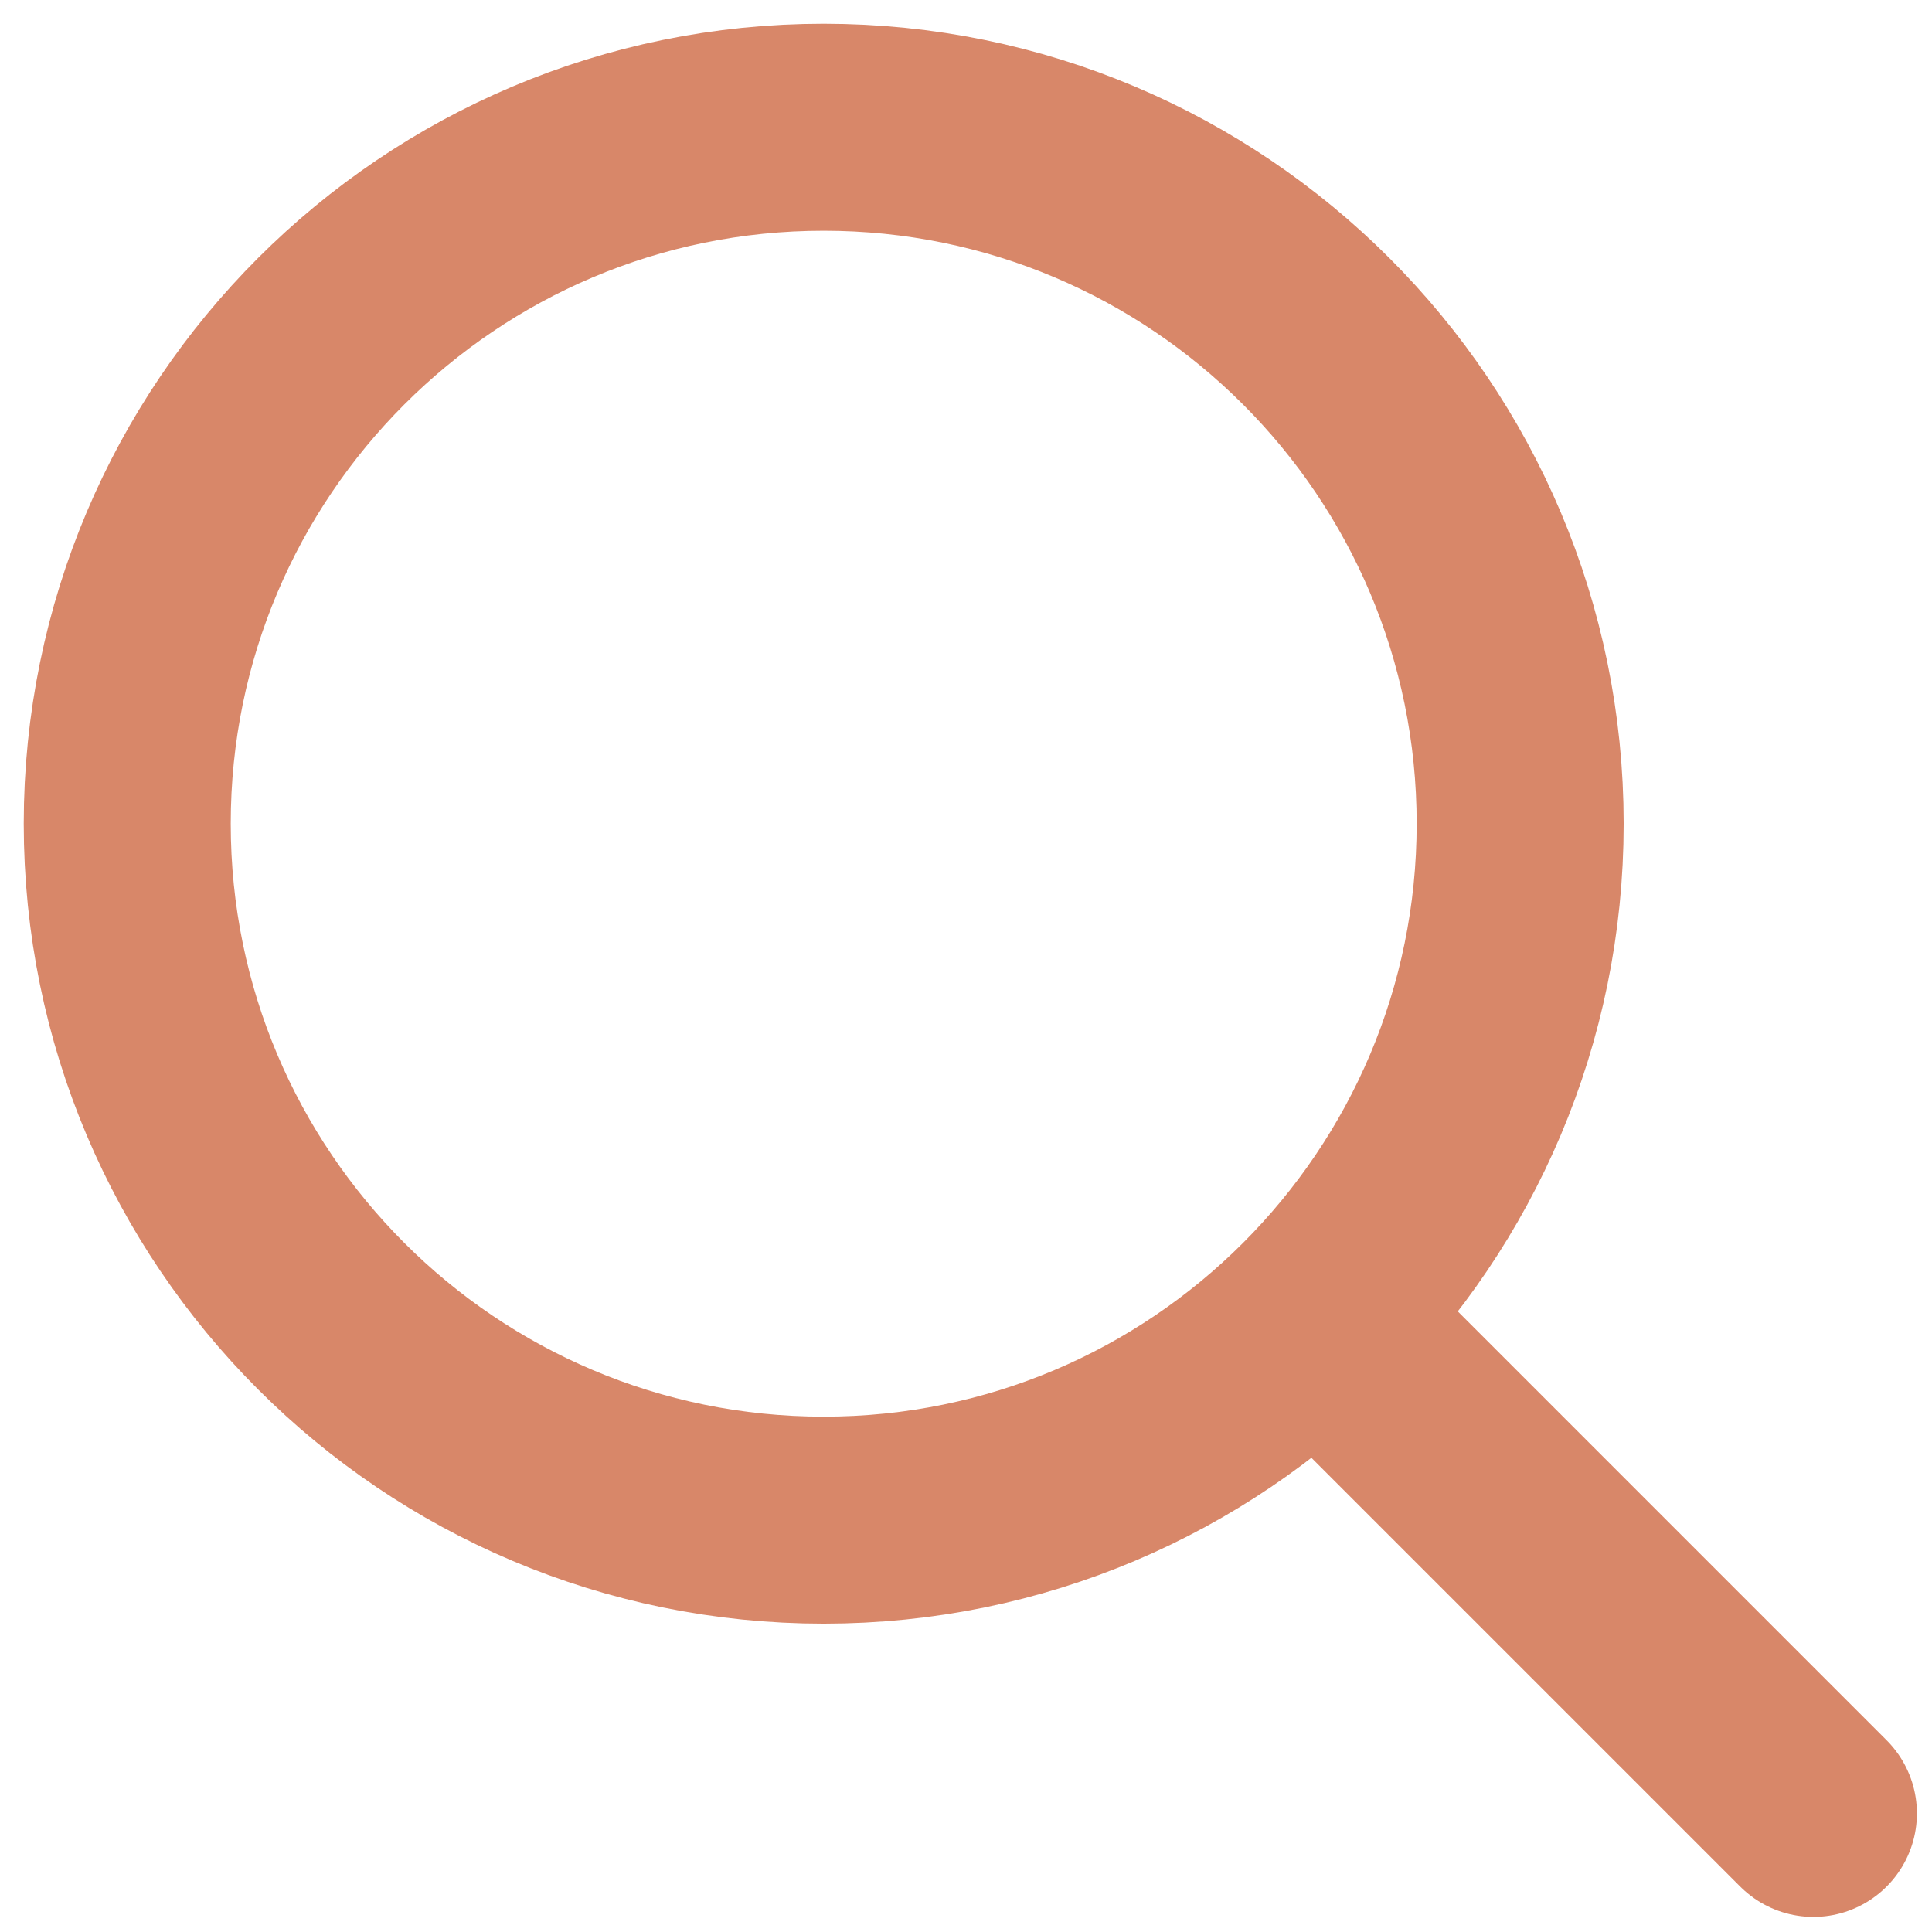
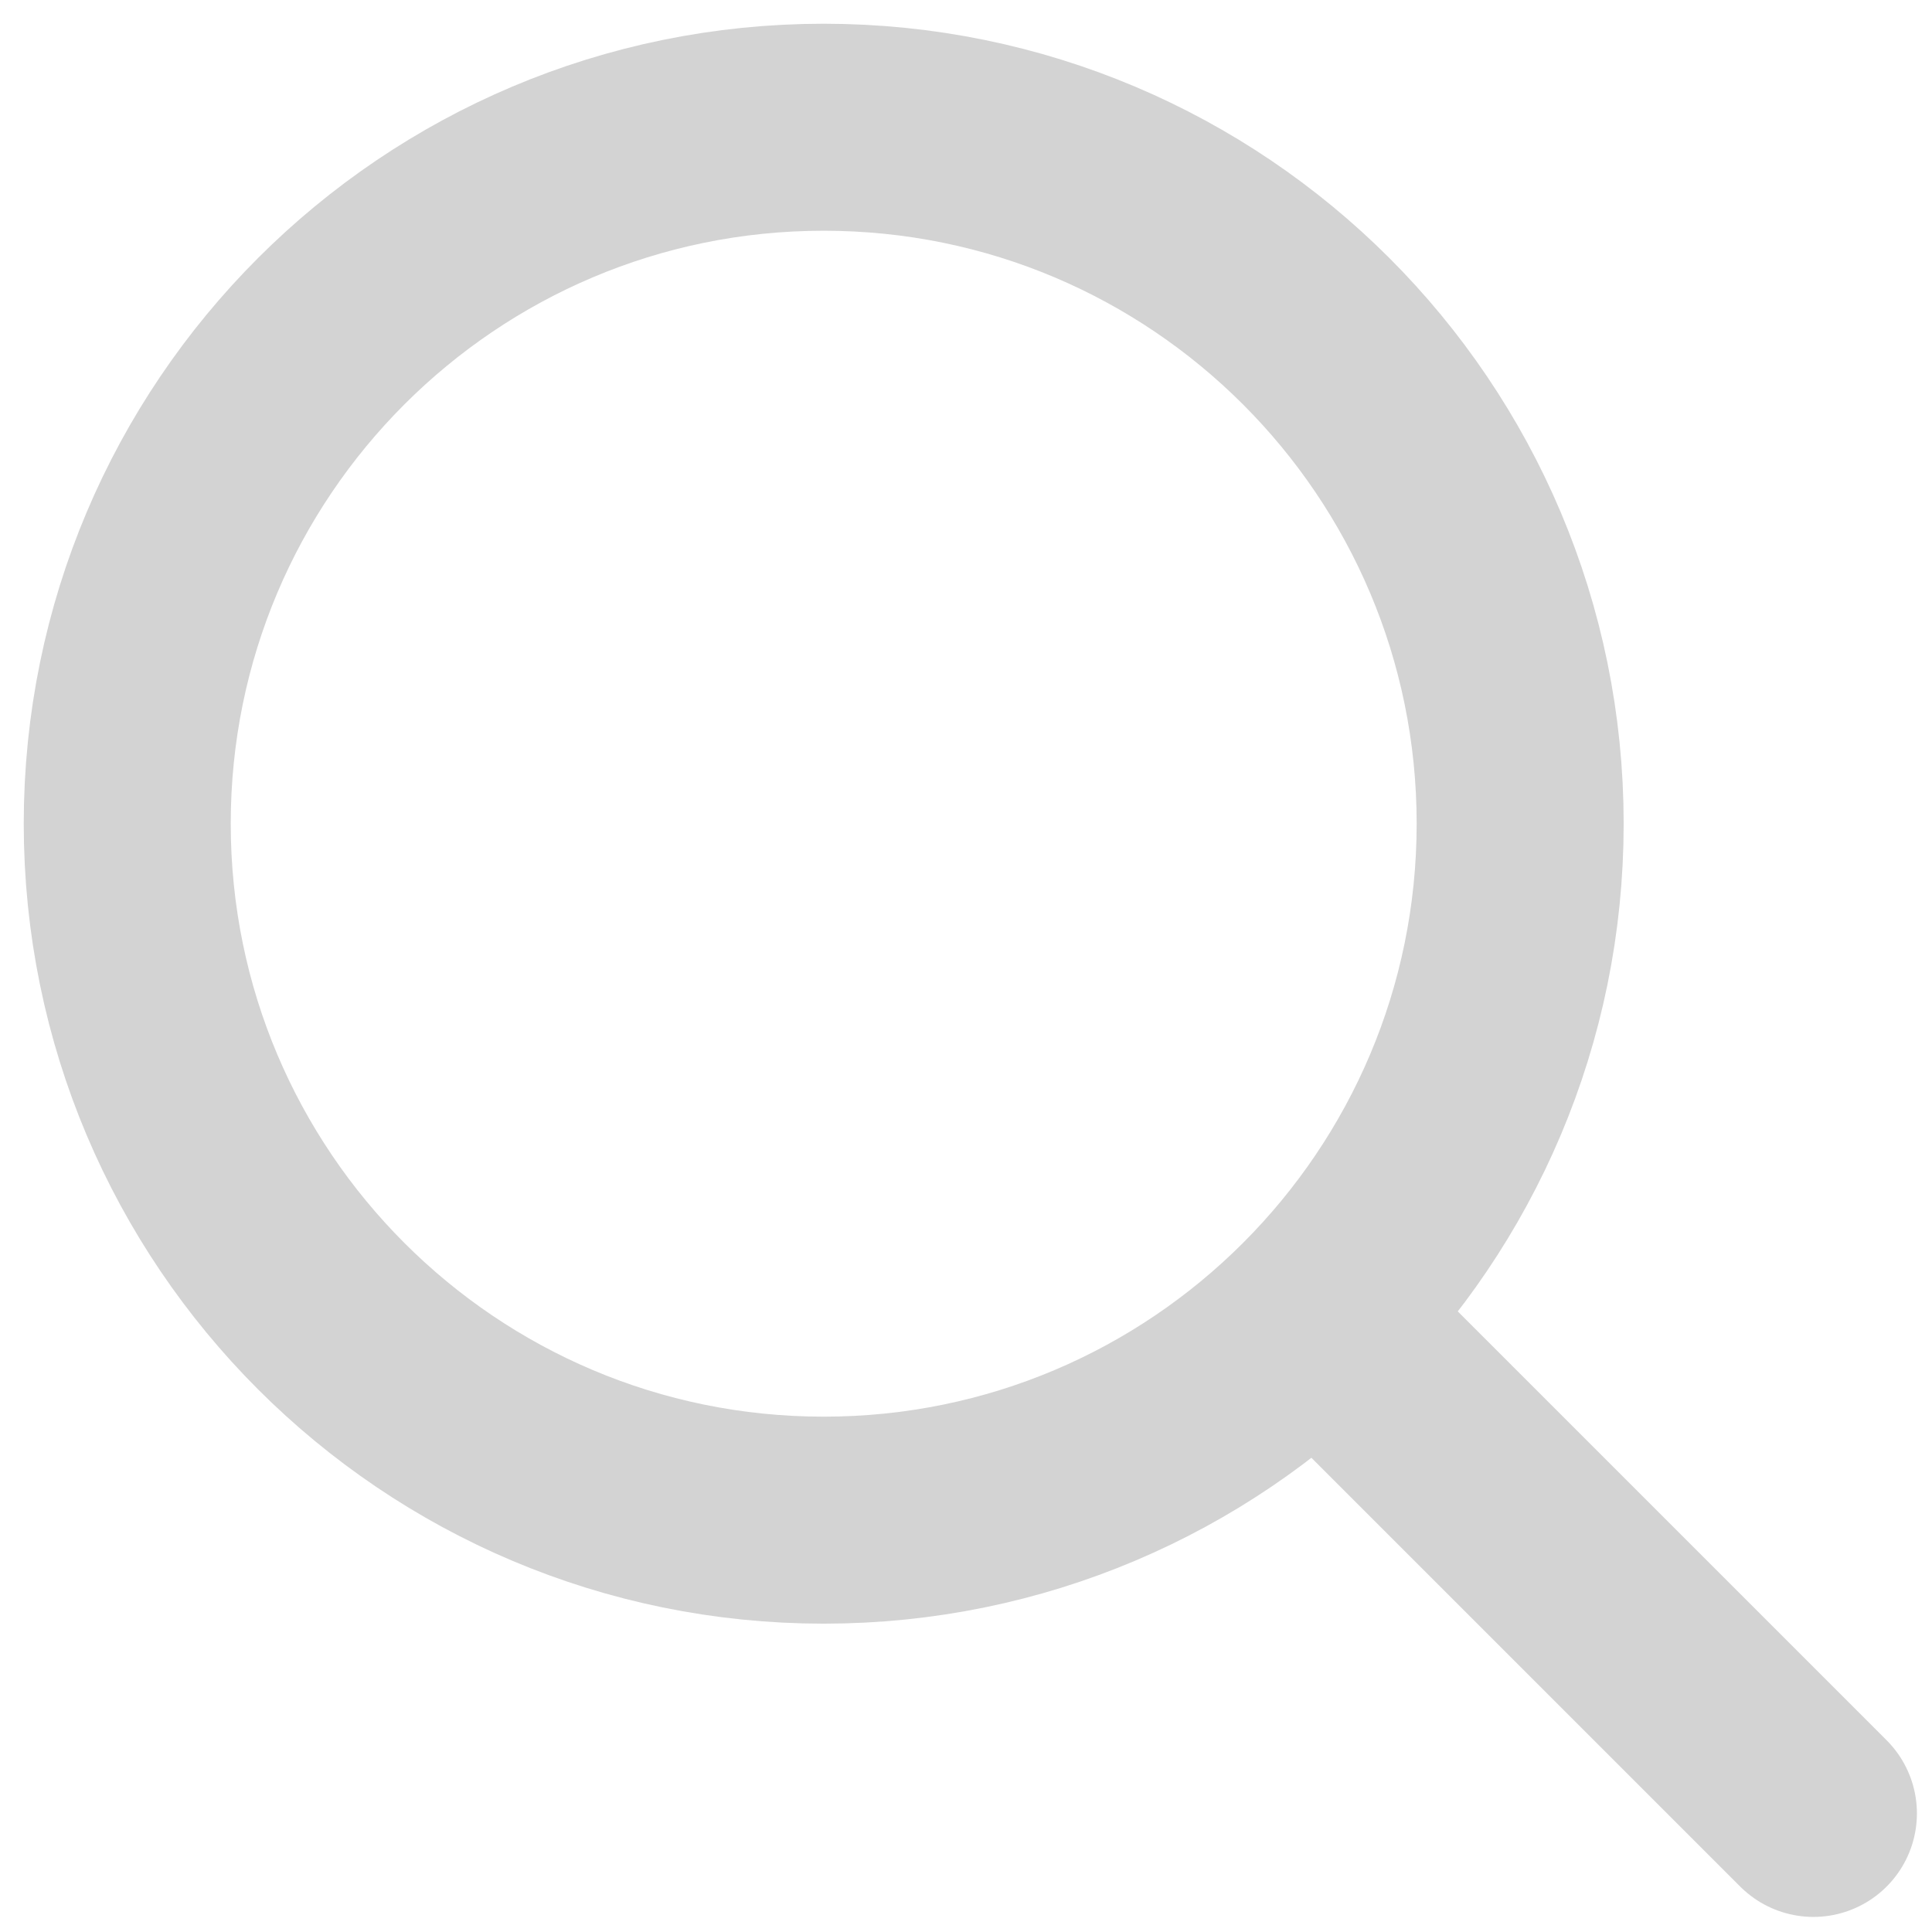
<svg xmlns="http://www.w3.org/2000/svg" width="42" height="42" viewBox="0 0 42 42" fill="none">
-   <path d="M29.859 29.859L39.422 39.422" stroke="#D88769" stroke-width="4.5" stroke-linecap="round" stroke-linejoin="round" />
-   <path d="M17.906 33.047C26.268 33.047 33.047 26.268 33.047 17.906C33.047 9.544 26.268 2.766 17.906 2.766C9.544 2.766 2.766 9.544 2.766 17.906C2.766 26.268 9.544 33.047 17.906 33.047Z" stroke="#D88769" stroke-width="4.5" stroke-linecap="round" stroke-linejoin="round" />
+   <path d="M29.859 29.859L39.422 39.422" stroke="#D3D3D3" stroke-width="4.5" stroke-linecap="round" stroke-linejoin="round" />
+   <path d="M17.906 33.047C26.268 33.047 33.047 26.268 33.047 17.906C33.047 9.544 26.268 2.766 17.906 2.766C9.544 2.766 2.766 9.544 2.766 17.906C2.766 26.268 9.544 33.047 17.906 33.047Z" stroke="#D3D3D3" stroke-width="4.5" stroke-linecap="round" stroke-linejoin="round" />
</svg>
